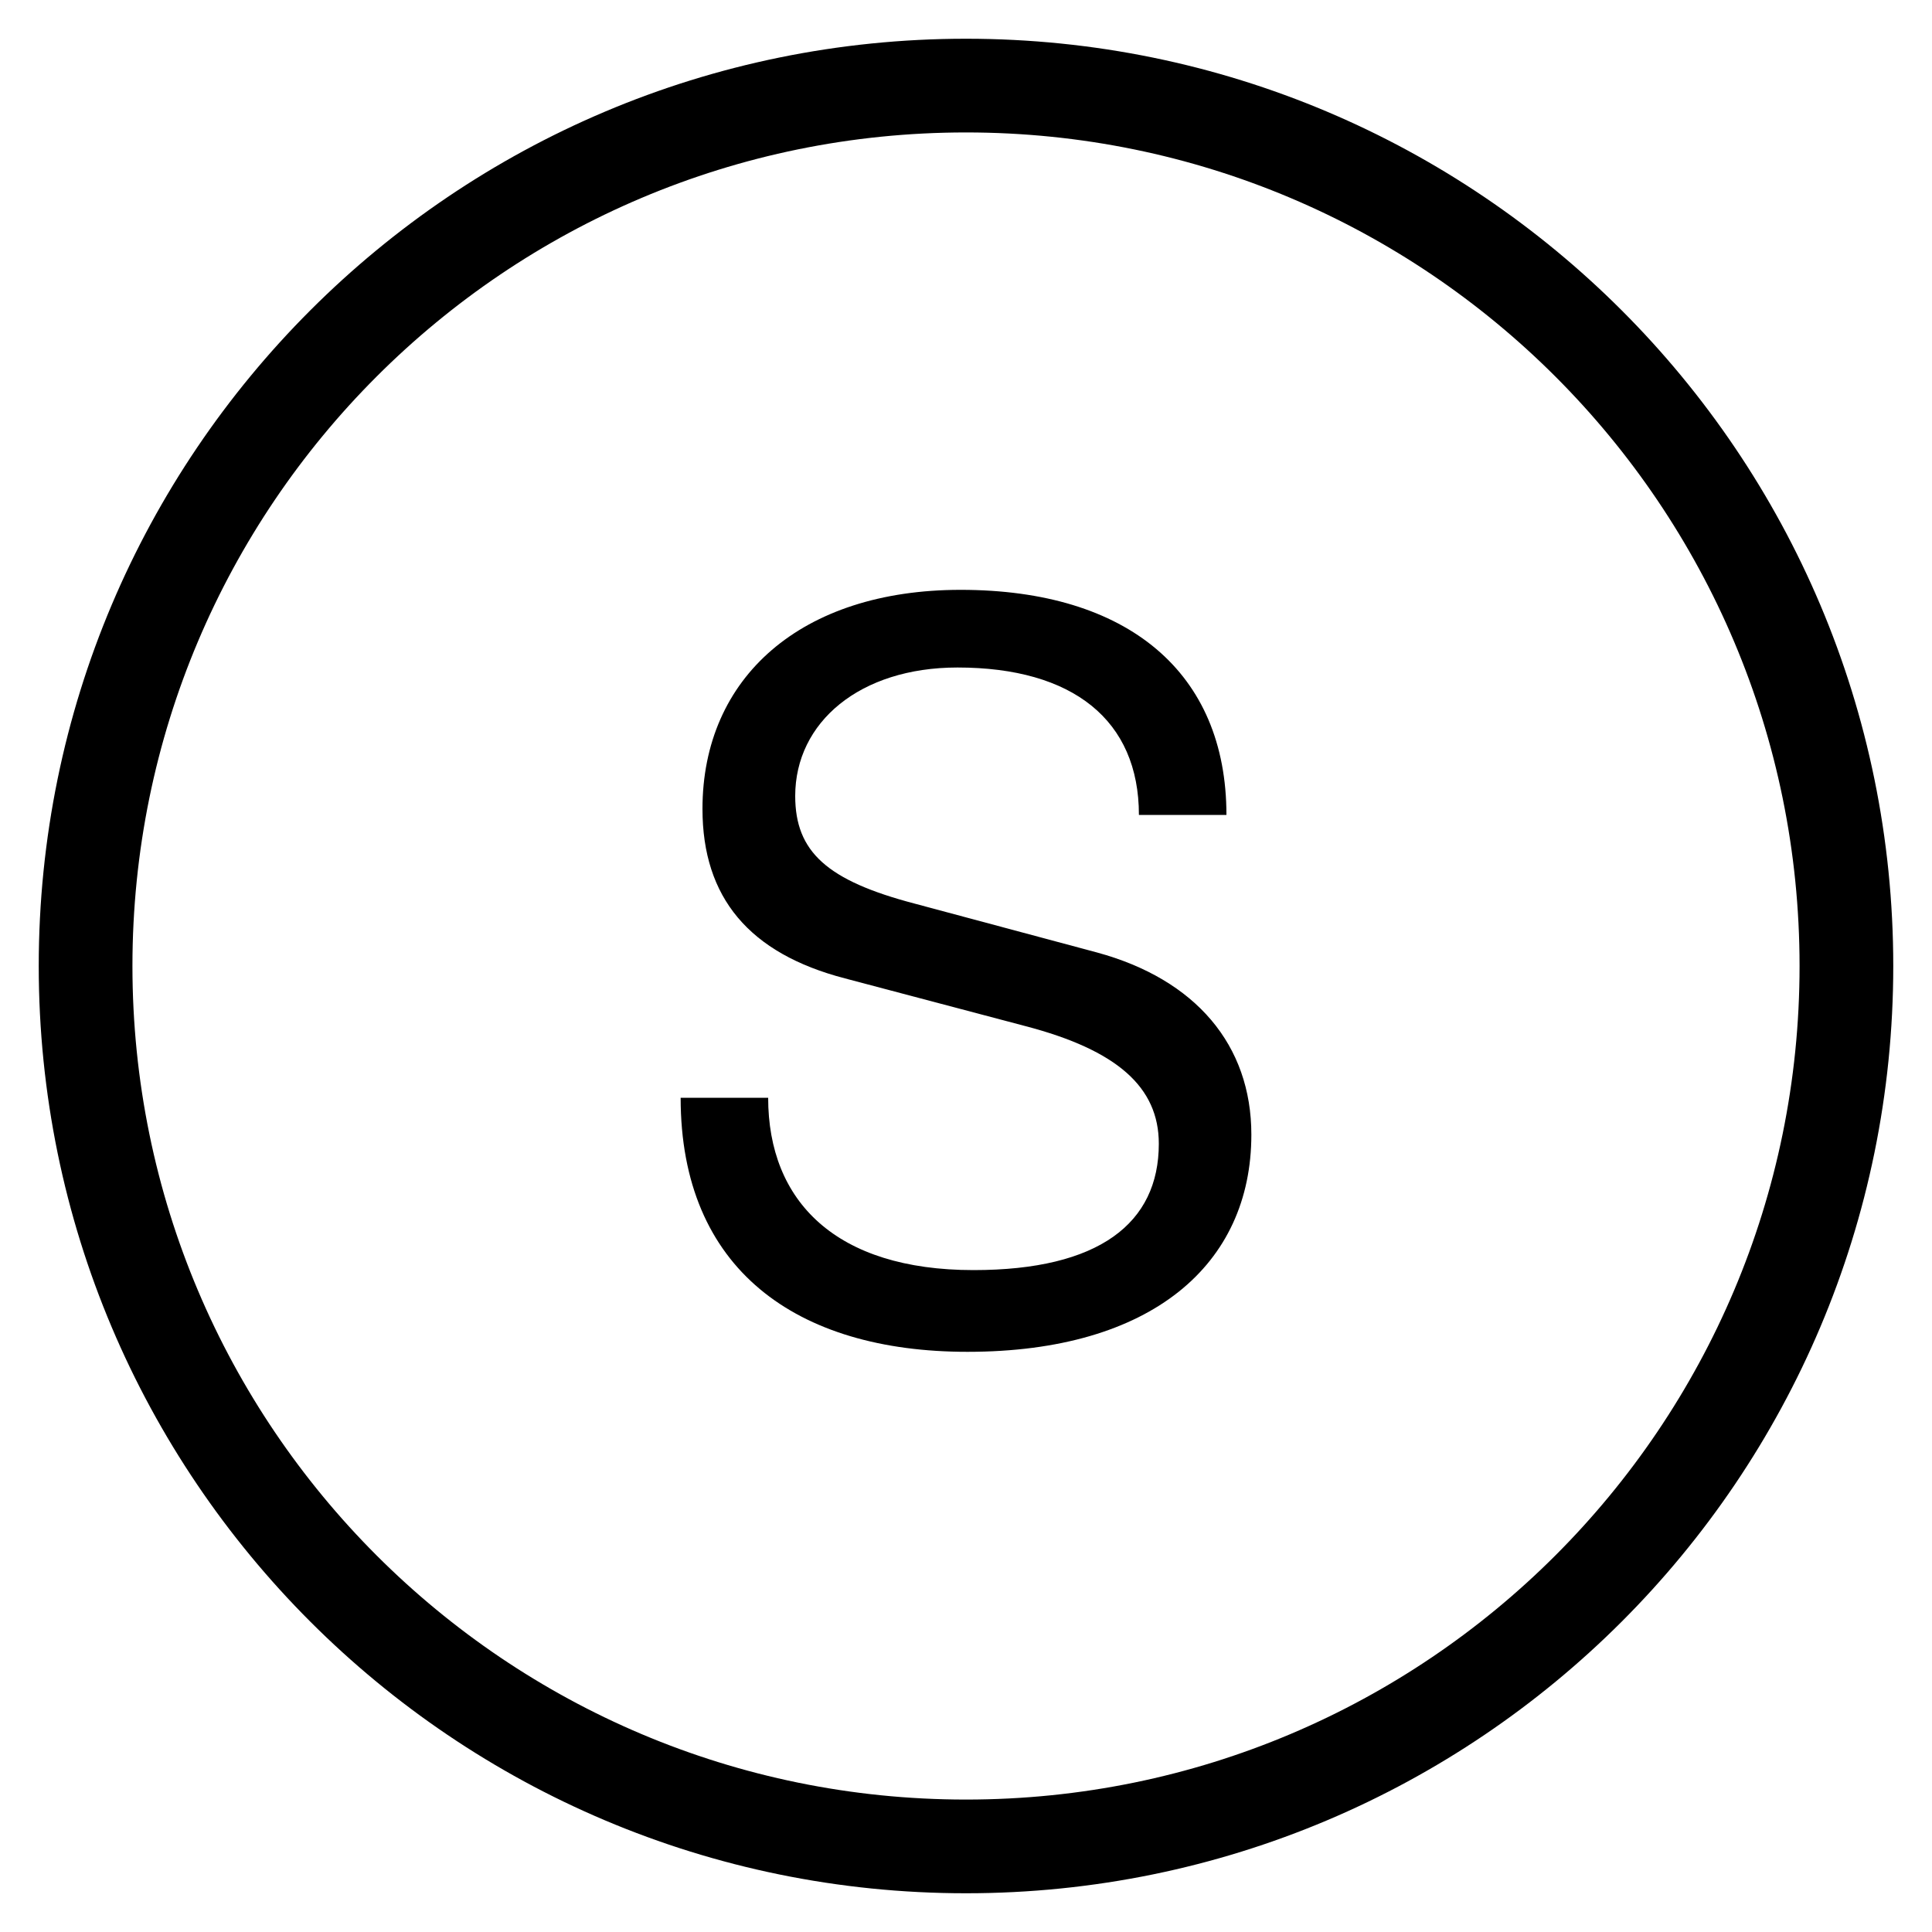
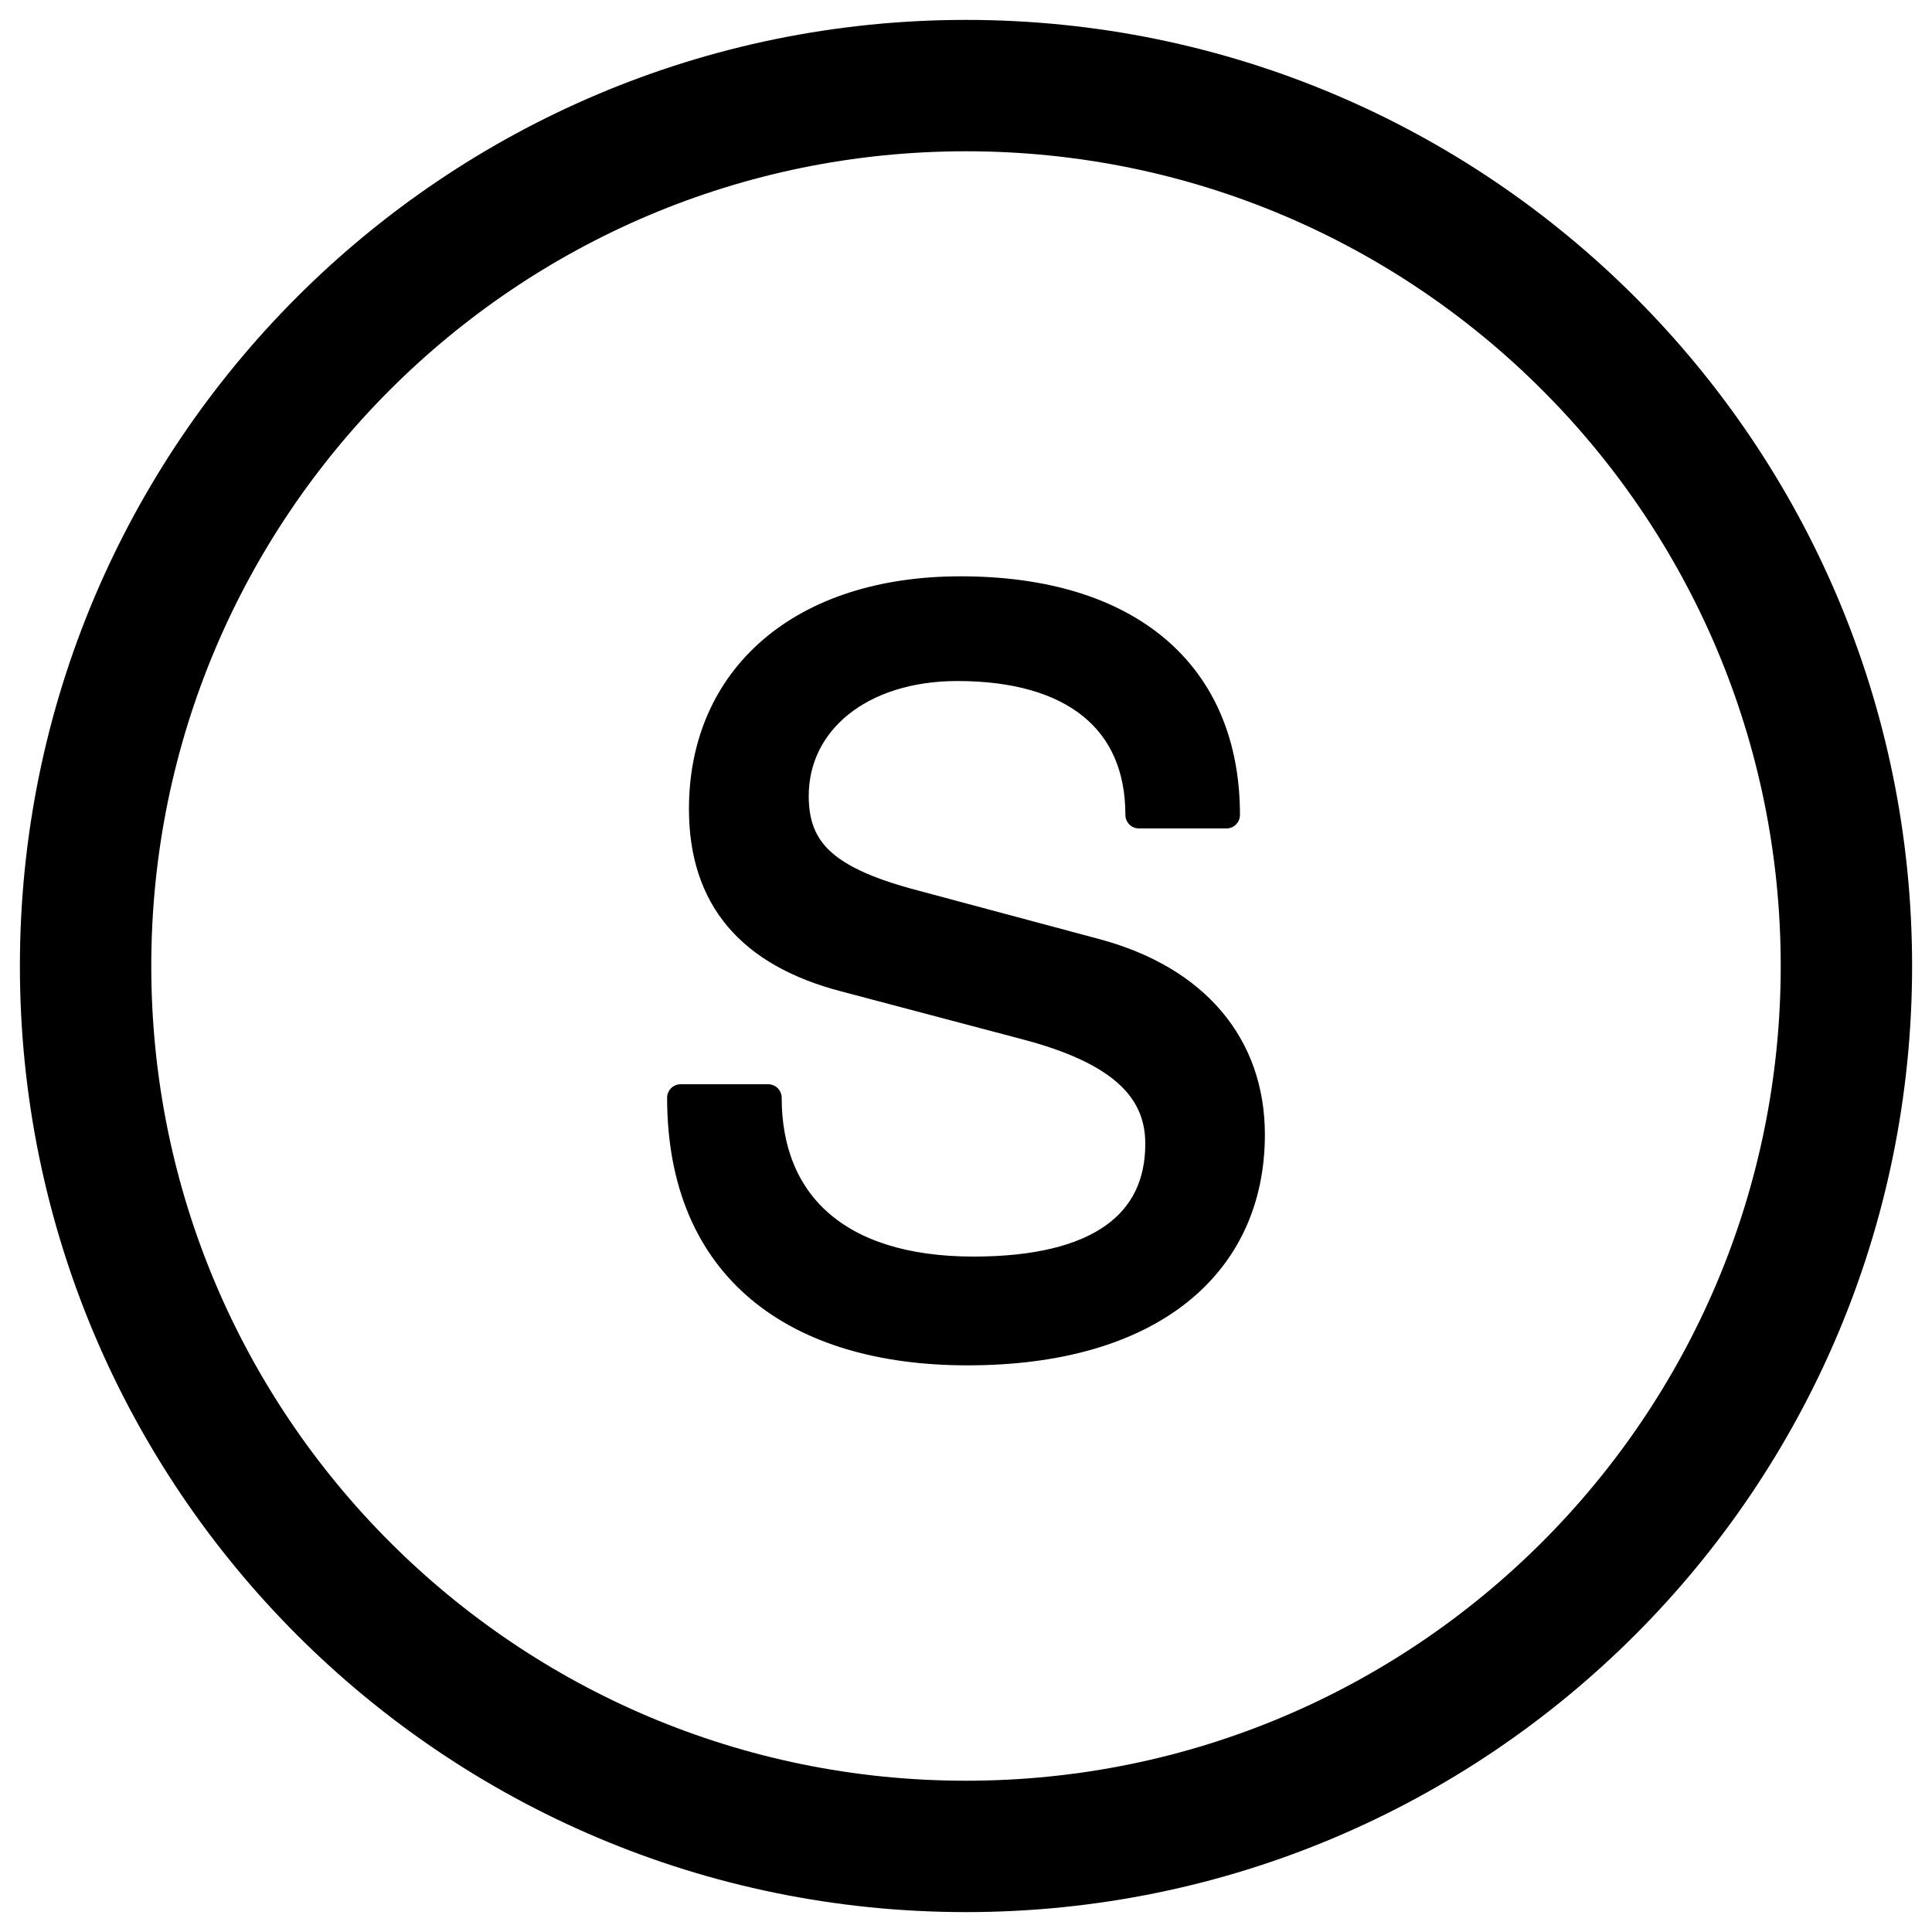
<svg xmlns="http://www.w3.org/2000/svg" viewBox="0 0 100 100" width="100" height="100">
-   <circle cx="50" cy="50" r="45.57" fill="none" stroke="#000000" stroke-width="4.85" />
-   <path d="M64.77 58.73C64.77 54.09 61.89 50.69 56.78 49.3L47.34 46.77C42.81 45.58 41.16 44.09 41.16 41.2C41.16 37.38 44.51 34.55 49.56 34.55C55.54 34.55 58.95 37.28 58.95 42.18H63.48C63.48 34.81 58.38 30.53 49.72 30.53C41.47 30.53 36.36 35.06 36.36 41.87C36.36 46.46 38.78 49.35 43.73 50.64L53.07 53.11C57.81 54.35 59.98 56.26 59.98 59.2C59.98 63.32 56.88 65.74 50.39 65.74C43.27 65.74 39.76 62.19 39.76 56.82H35.23C35.23 65.69 41.21 69.97 50.08 69.97C59.62 69.97 64.77 65.44 64.77 58.73Z" fill="#000000" />
+   <circle cx="50" cy="50" r="45.57" fill="none" stroke="#000000" stroke-width="6.8" />
+   <path d="M64.77 58.73C64.77 54.09 61.89 50.69 56.78 49.3L47.34 46.77C42.81 45.58 41.16 44.09 41.16 41.2C41.16 37.38 44.51 34.55 49.56 34.55C55.54 34.55 58.95 37.28 58.95 42.18H63.48C63.48 34.81 58.38 30.53 49.72 30.53C41.47 30.53 36.36 35.06 36.36 41.87C36.36 46.46 38.78 49.35 43.73 50.64L53.07 53.11C57.81 54.35 59.98 56.26 59.98 59.2C59.98 63.32 56.88 65.74 50.39 65.74C43.27 65.74 39.76 62.19 39.76 56.82H35.23C35.23 65.69 41.21 69.97 50.08 69.97C59.62 69.97 64.77 65.44 64.77 58.73Z" fill="#000000" stroke="#000000" stroke-width="1.4" stroke-linejoin="round" />
</svg>
